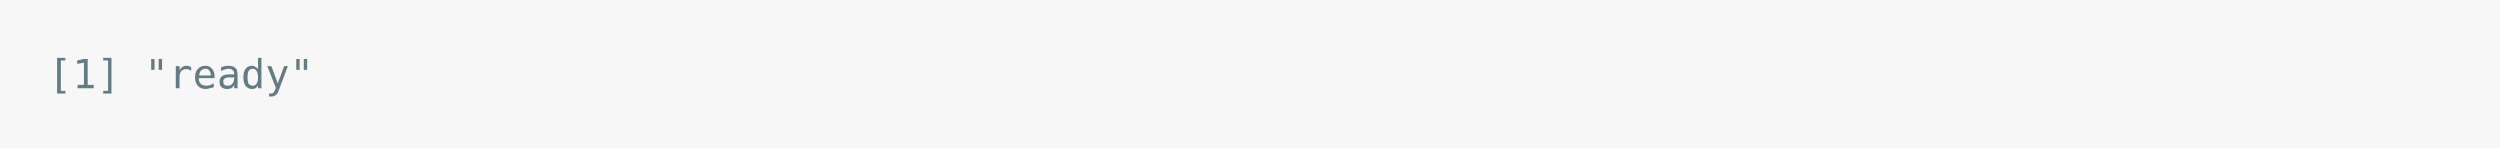
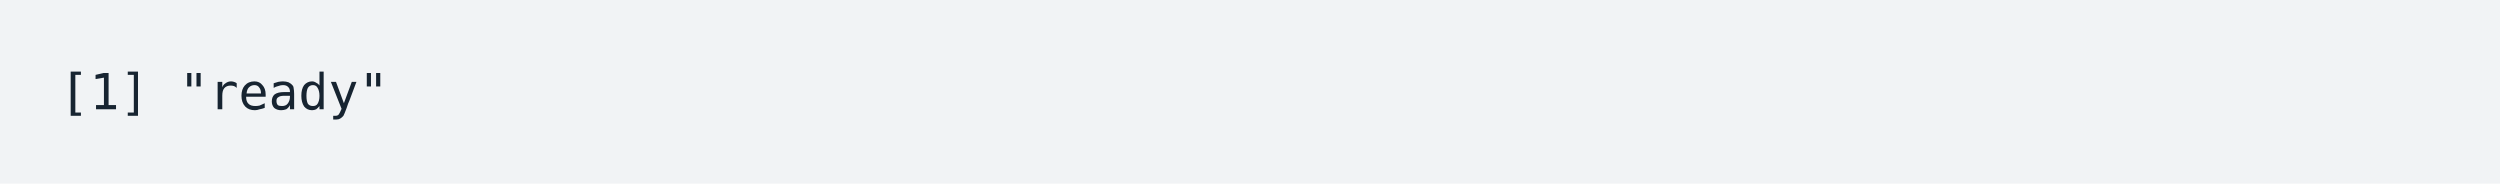
- <svg xmlns="http://www.w3.org/2000/svg" xmlns:xlink="http://www.w3.org/1999/xlink" width="1040" height="61.71">
-   <rect width="1040" height="61.71" rx="0" ry="0" class="a" />
-   <svg height="21.71" viewBox="0 0 100 2.171" width="1000" x="20" y="20">
-     <style>.a{fill:rgb(247,247,247)}.b{font-family:'Fira Code',Monaco,Consolas,Menlo,'Bitstream Vera Sans Mono','Powerline Symbols',monospace}.c{fill:transparent}.d{fill:rgb(101,123,131);white-space:pre}</style>
+ <svg xmlns="http://www.w3.org/2000/svg" xmlns:xlink="http://www.w3.org/1999/xlink" width="840" height="61.71">
+   <rect width="840" height="61.71" rx="0" ry="0" class="a" />
+   <svg height="21.71" viewBox="0 0 80 2.171" width="800" x="20" y="20">
+     <style>.a{fill:rgb(241,243,245)}.b{font-family:'Fira Code',Monaco,Consolas,Menlo,'Bitstream Vera Sans Mono','Powerline Symbols',monospace}.c{fill:transparent}.d{fill:rgb(23,36,49);white-space:pre}</style>
    <g font-family="'Fira Code',Monaco,Consolas,Menlo,'Bitstream Vera Sans Mono','Powerline Symbols',monospace" font-size="1.67" class="b">
      <defs>
        <symbol id="a">
-           <rect height="2" width="100" x="0" y="0" class="c" />
+           <rect height="1" width="80" x="0" y="0" class="c" />
        </symbol>
      </defs>
-       <rect height="2.171" width="100" class="a" />
-       <svg x="0" y="0" width="100">
+       <rect height="2.171" width="80" class="a" />
+       <svg x="0" y="0" width="80">
        <svg x="0">
          <use xlink:href="#a" />
-           <text x="0" y="1.67" class="d">[1]</text>
-           <text x="4.008" y="1.67" class="d">"ready"</text>
+           <text font-size="1.67" x="0" y="1.67" class="d">[1]</text>
+           <text font-size="1.67" x="4.008" y="1.67" class="d">"ready"</text>
        </svg>
      </svg>
    </g>
  </svg>
</svg>
